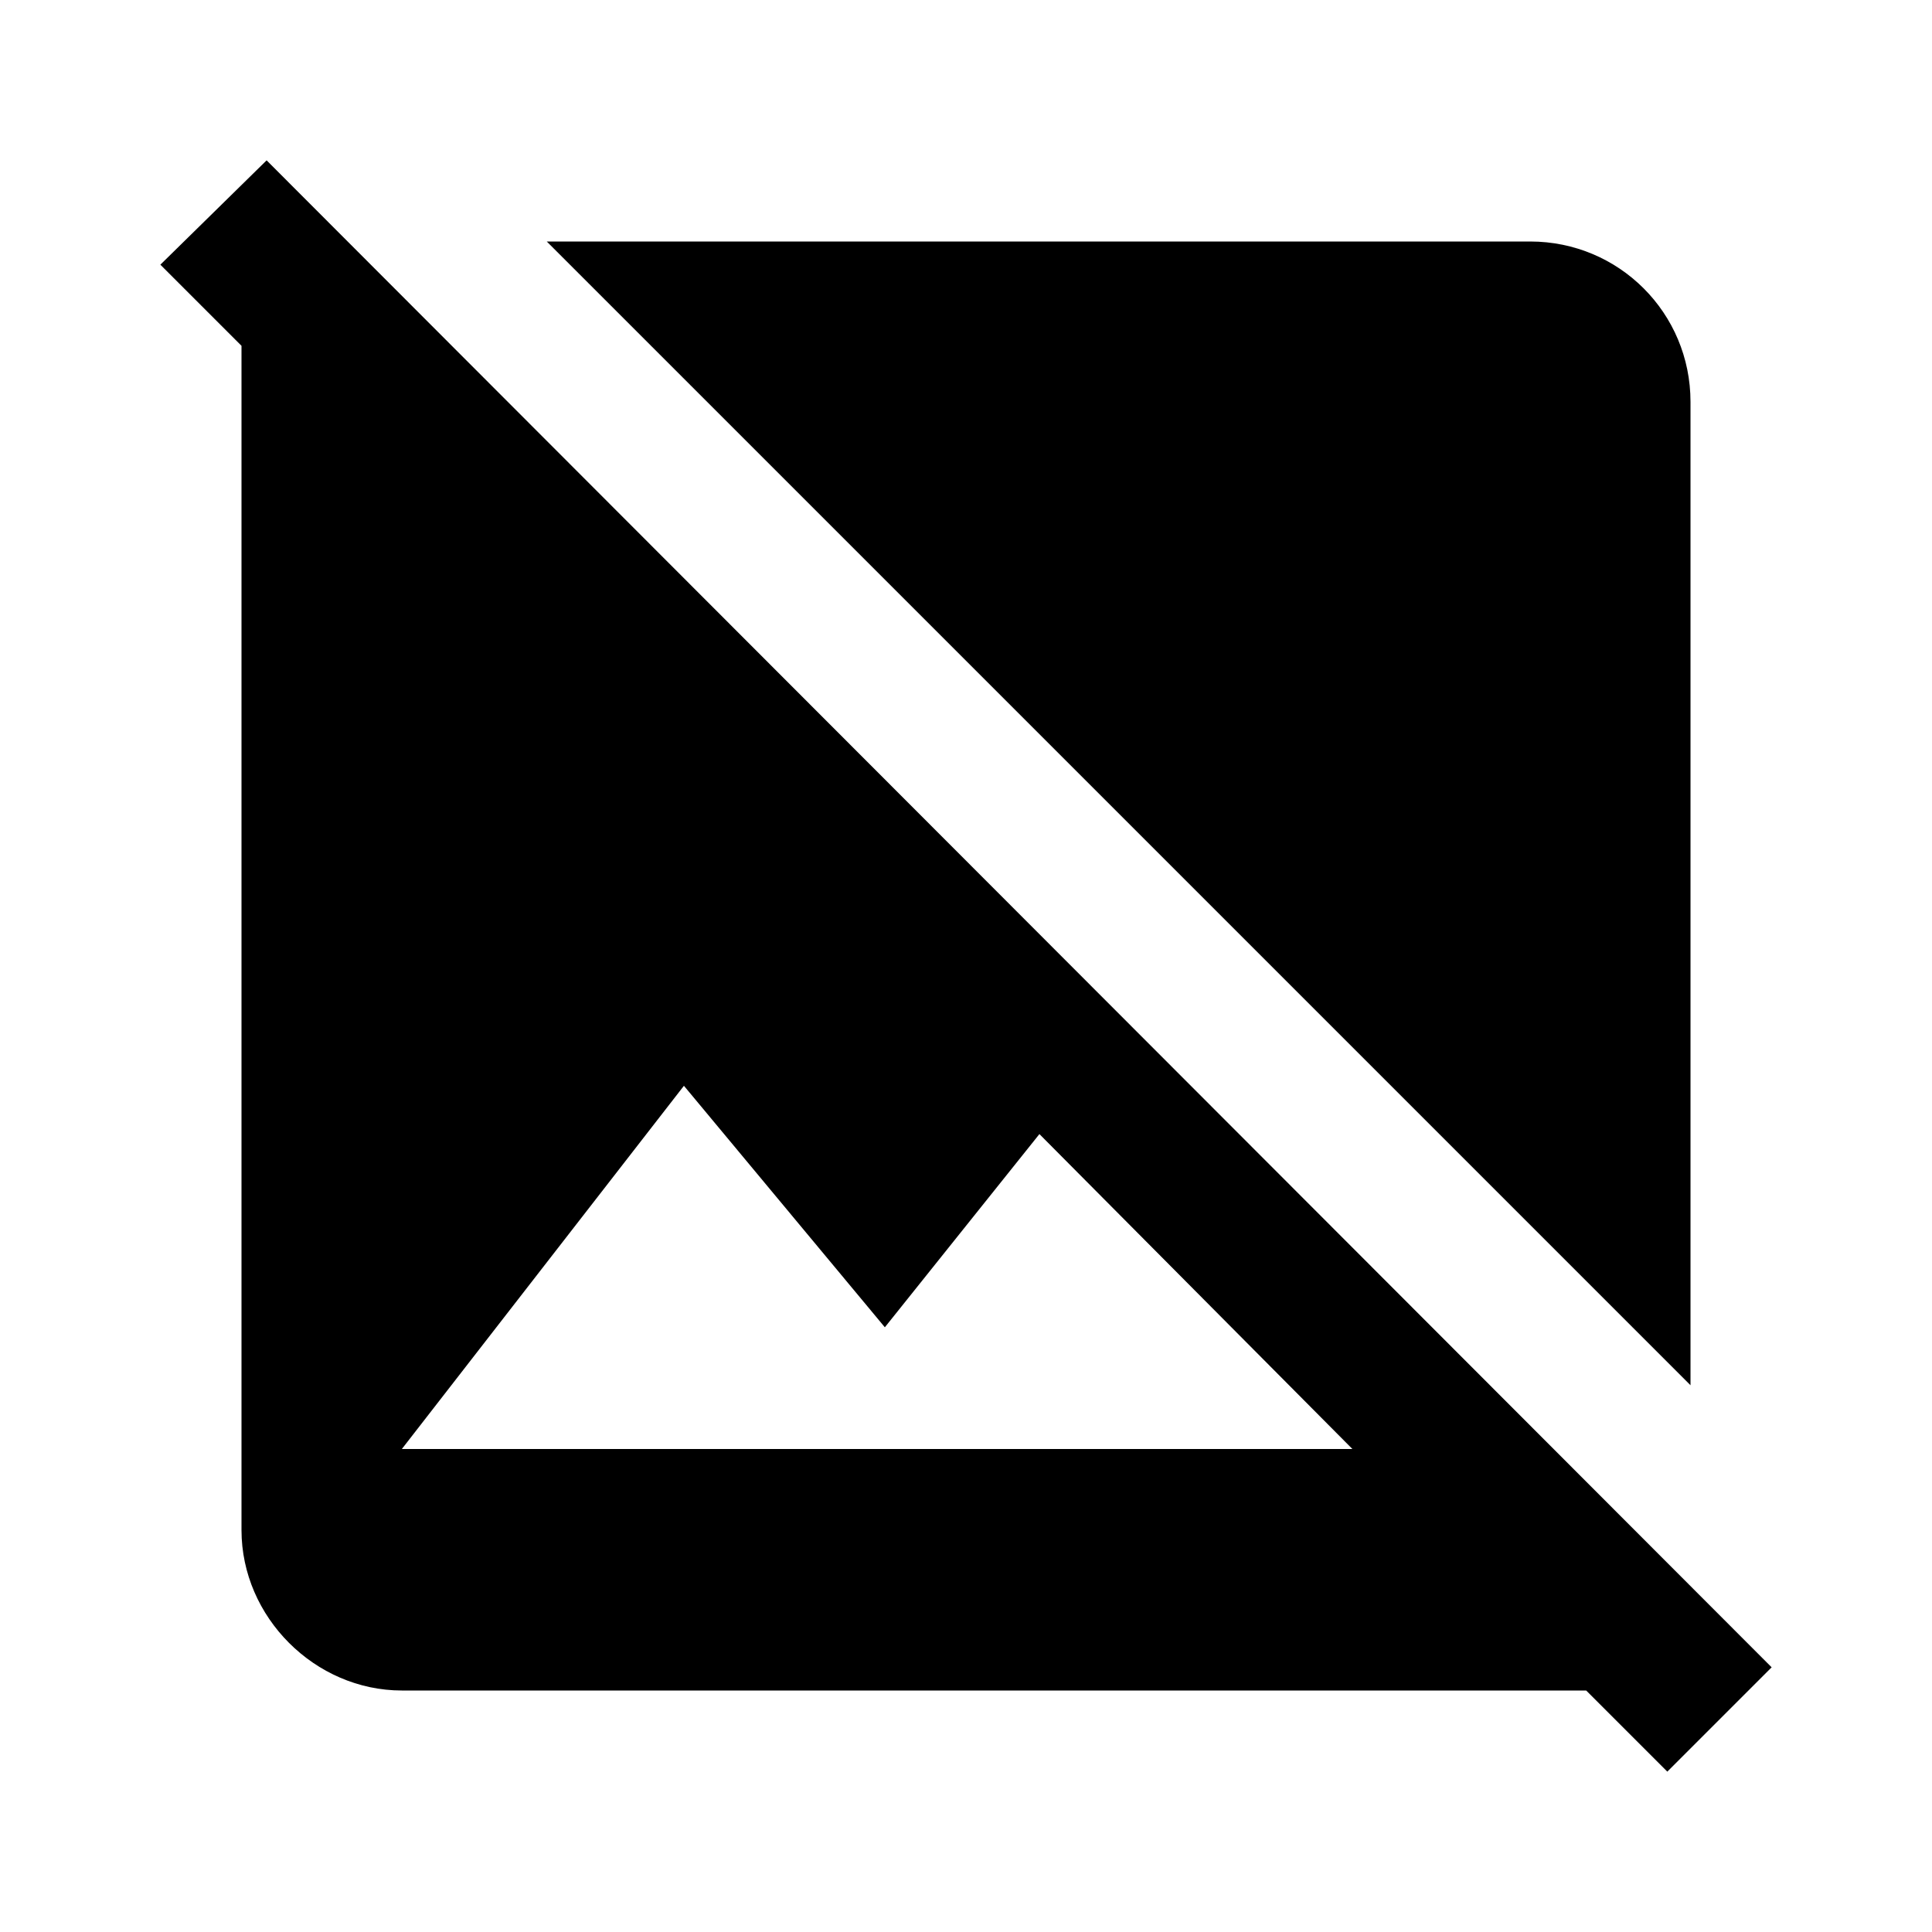
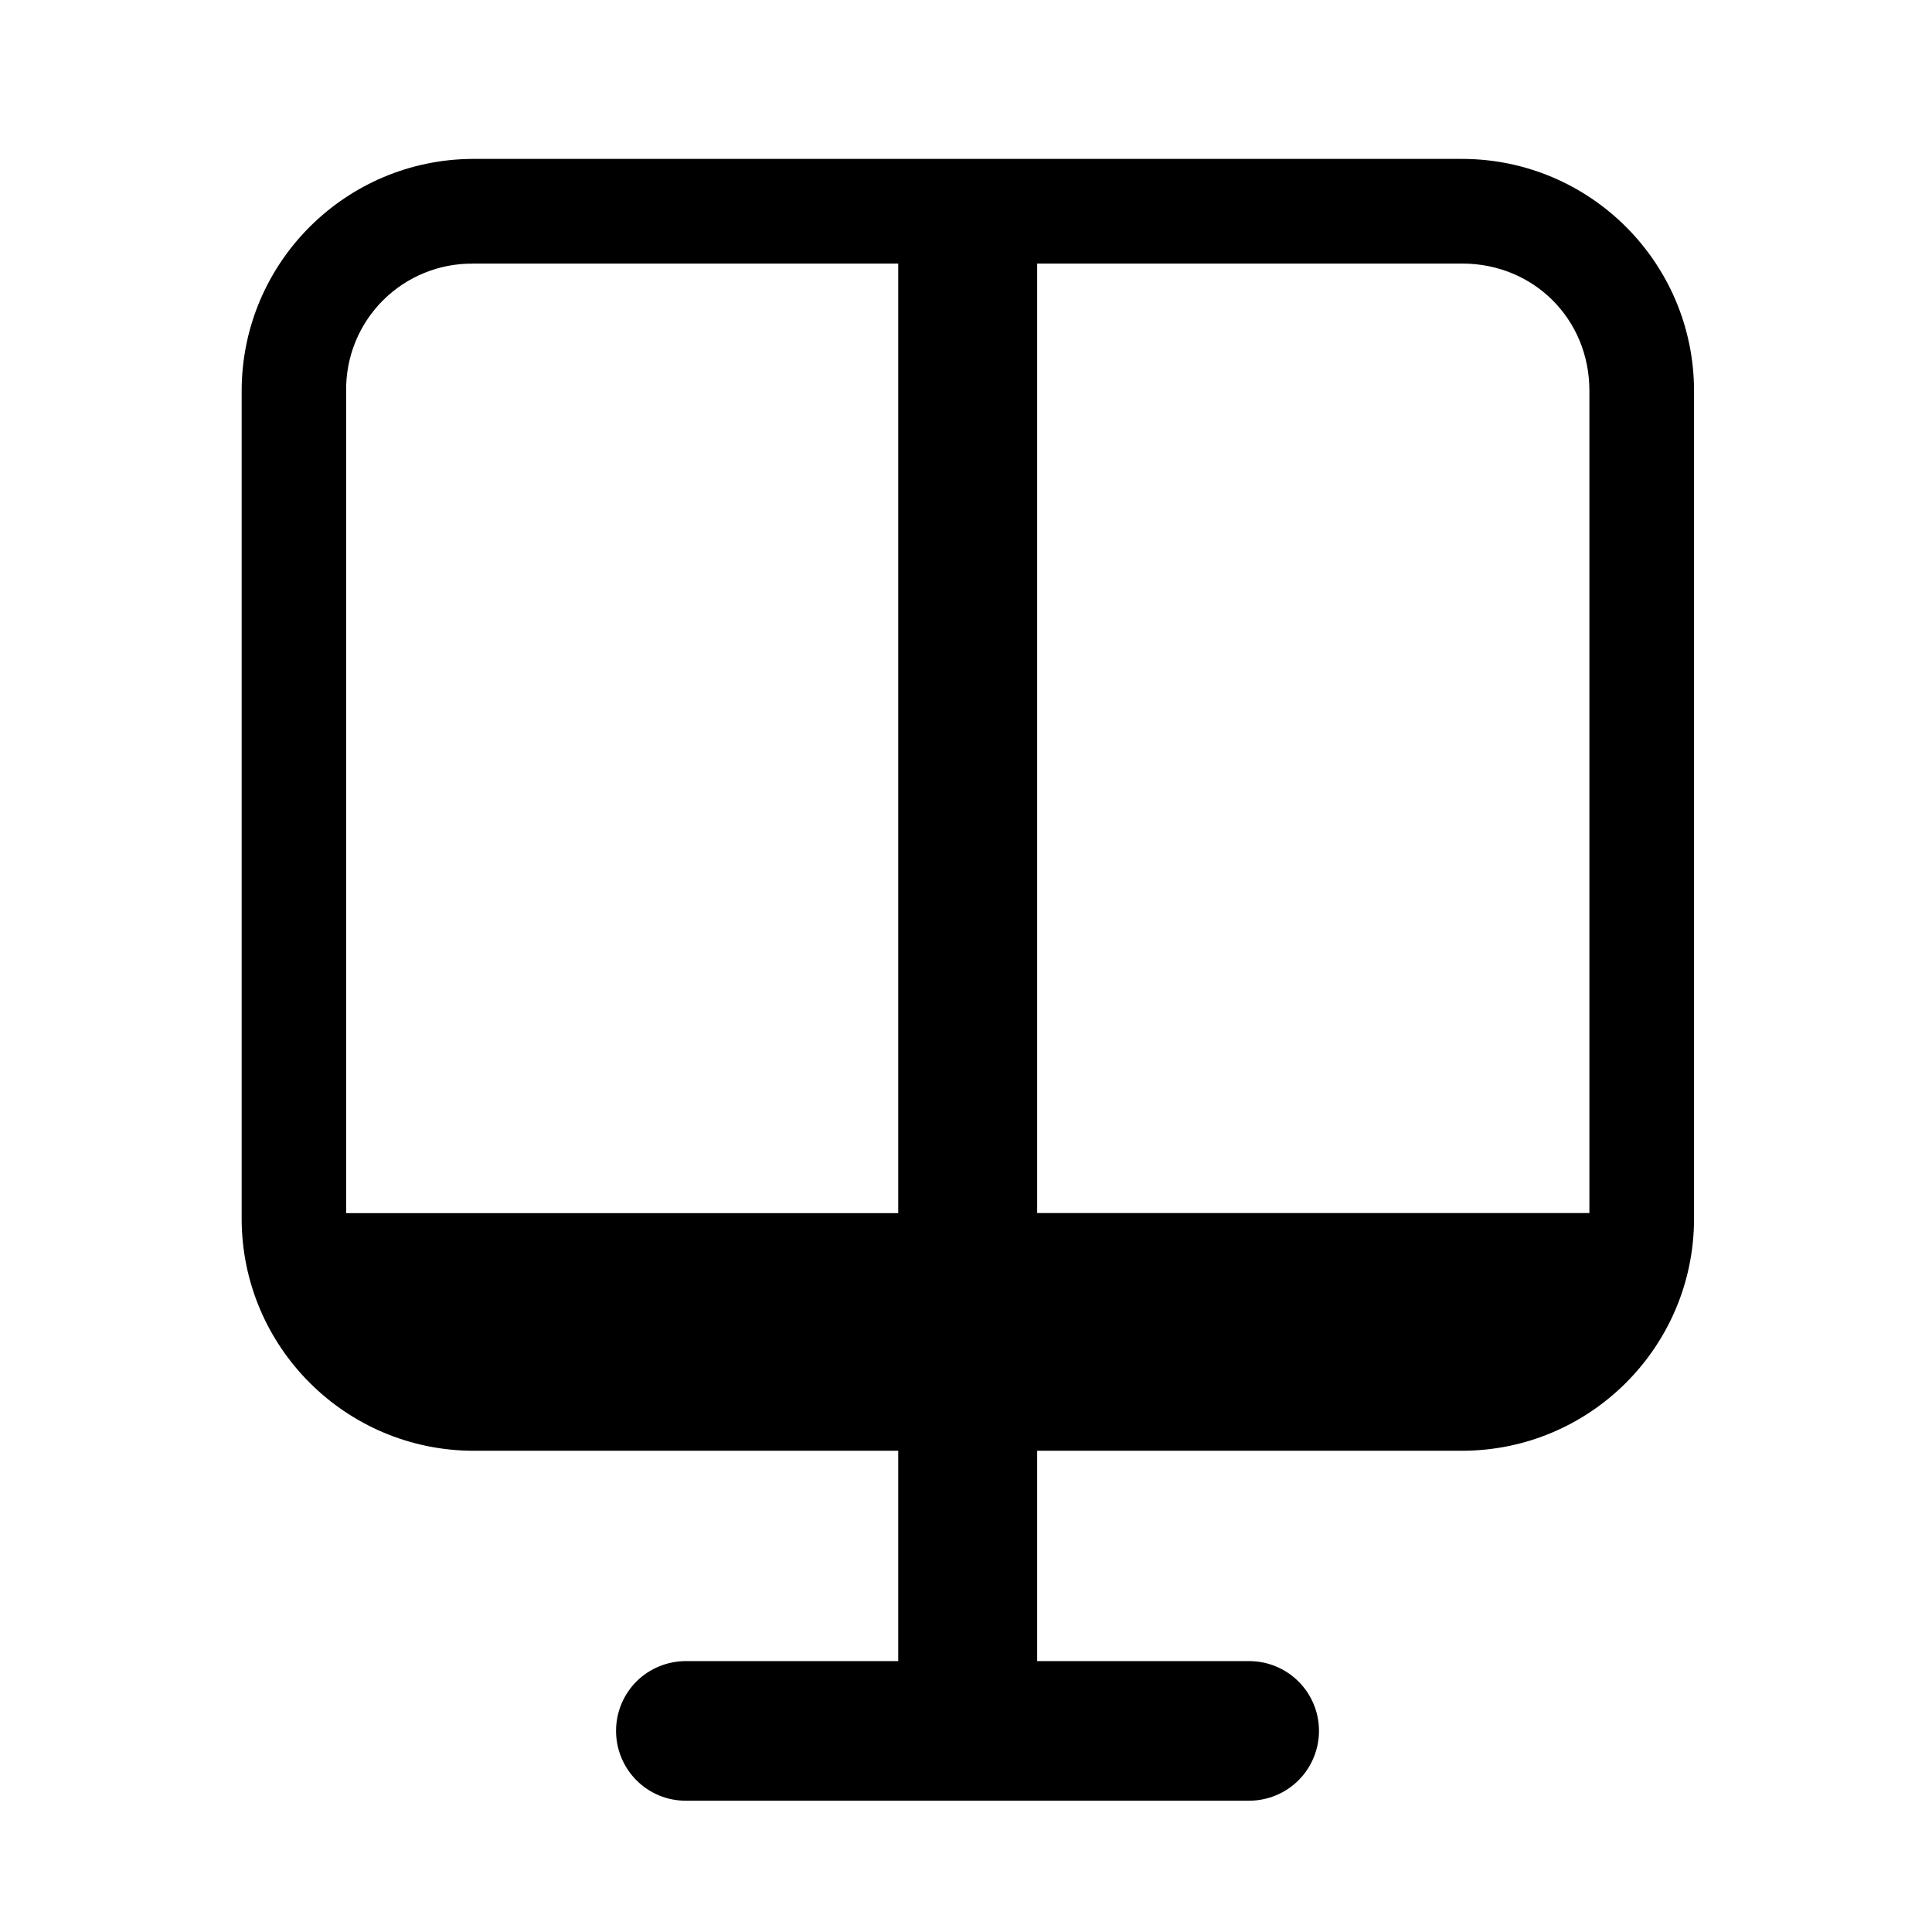
- <svg xmlns="http://www.w3.org/2000/svg" version="1.1" width="1024" height="1024" viewBox="0 0 1024 1024">
-   <g id="icomoon-ignore">
- </g>
-   <path d="M896 734.208l-606.208-606.208h521.216c47.104 0 84.992 37.888 84.992 84.992v521.216M883.712 939.008l-43.008-43.008h-627.712c-46.080 0-84.992-38.912-84.992-84.992v-627.712l-43.008-43.008 56.32-55.296 797.696 798.72-55.296 55.296M716.8 768l-165.888-166.912-81.92 102.4-106.496-128-149.504 192.512h503.808z" />
+ <svg xmlns="http://www.w3.org/2000/svg" width="1024" height="1024" viewBox="0 0 1024 1024">
+   <path fill="currentColor" d="M250.88 84.224a123.051 123.051 0 0 0 -122.795 122.837v439.04a123.093 123.093 0 0 0 122.837 122.837h225.152v111.488H363.648a37.12 37.12 0 0 0 -26.197 10.667 37.12 37.12 0 0 0 -0.128 52.48 36.693 36.693 0 0 0 26.325 10.837h298.581a37.12 37.12 0 0 0 26.112 -10.923 37.12 37.12 0 0 0 10.752 -26.24 36.992 36.992 0 0 0 -36.864 -36.821h-112.512v-111.488h225.28a123.093 123.093 0 0 0 122.88 -122.837V207.061a123.051 123.051 0 0 0 -122.88 -122.837Zm0 55.467h225.195V642.987H183.467V207.061a66.56 66.56 0 0 1 67.413 -67.328Zm298.837 0h225.28c37.888 0 67.413 29.44 67.413 67.371v435.883h-292.693V170.88Z" />
</svg>
